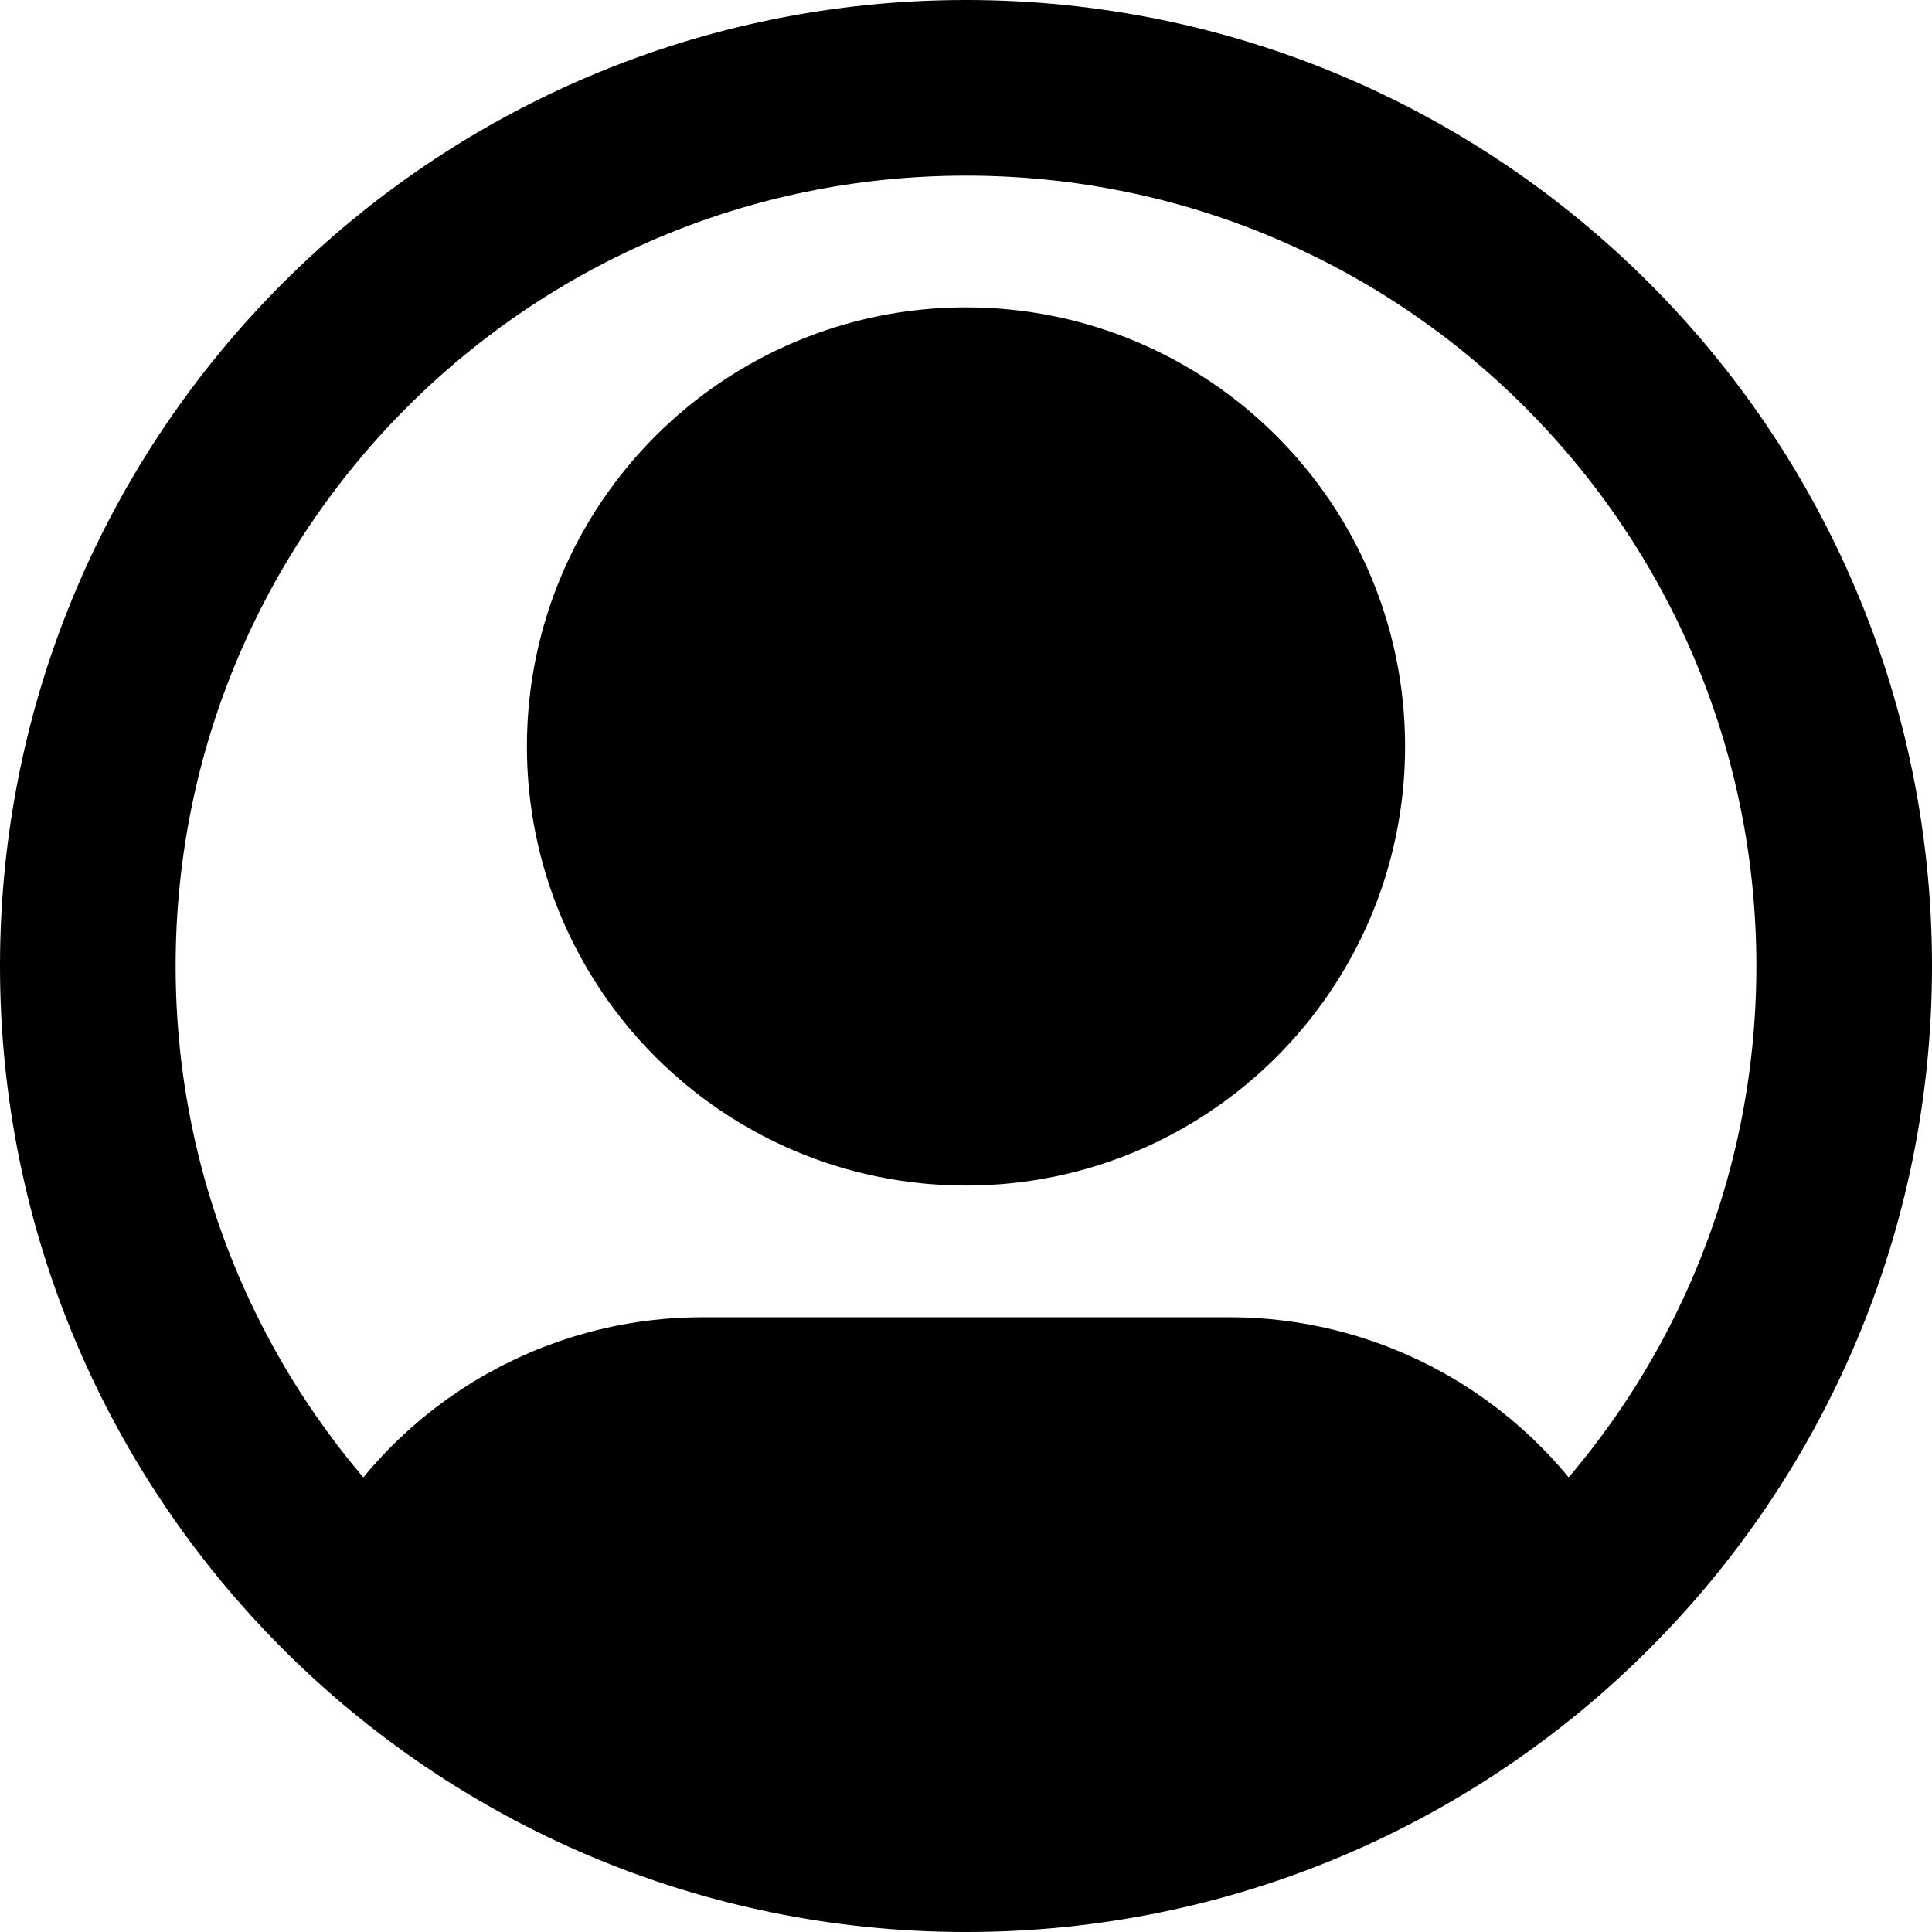
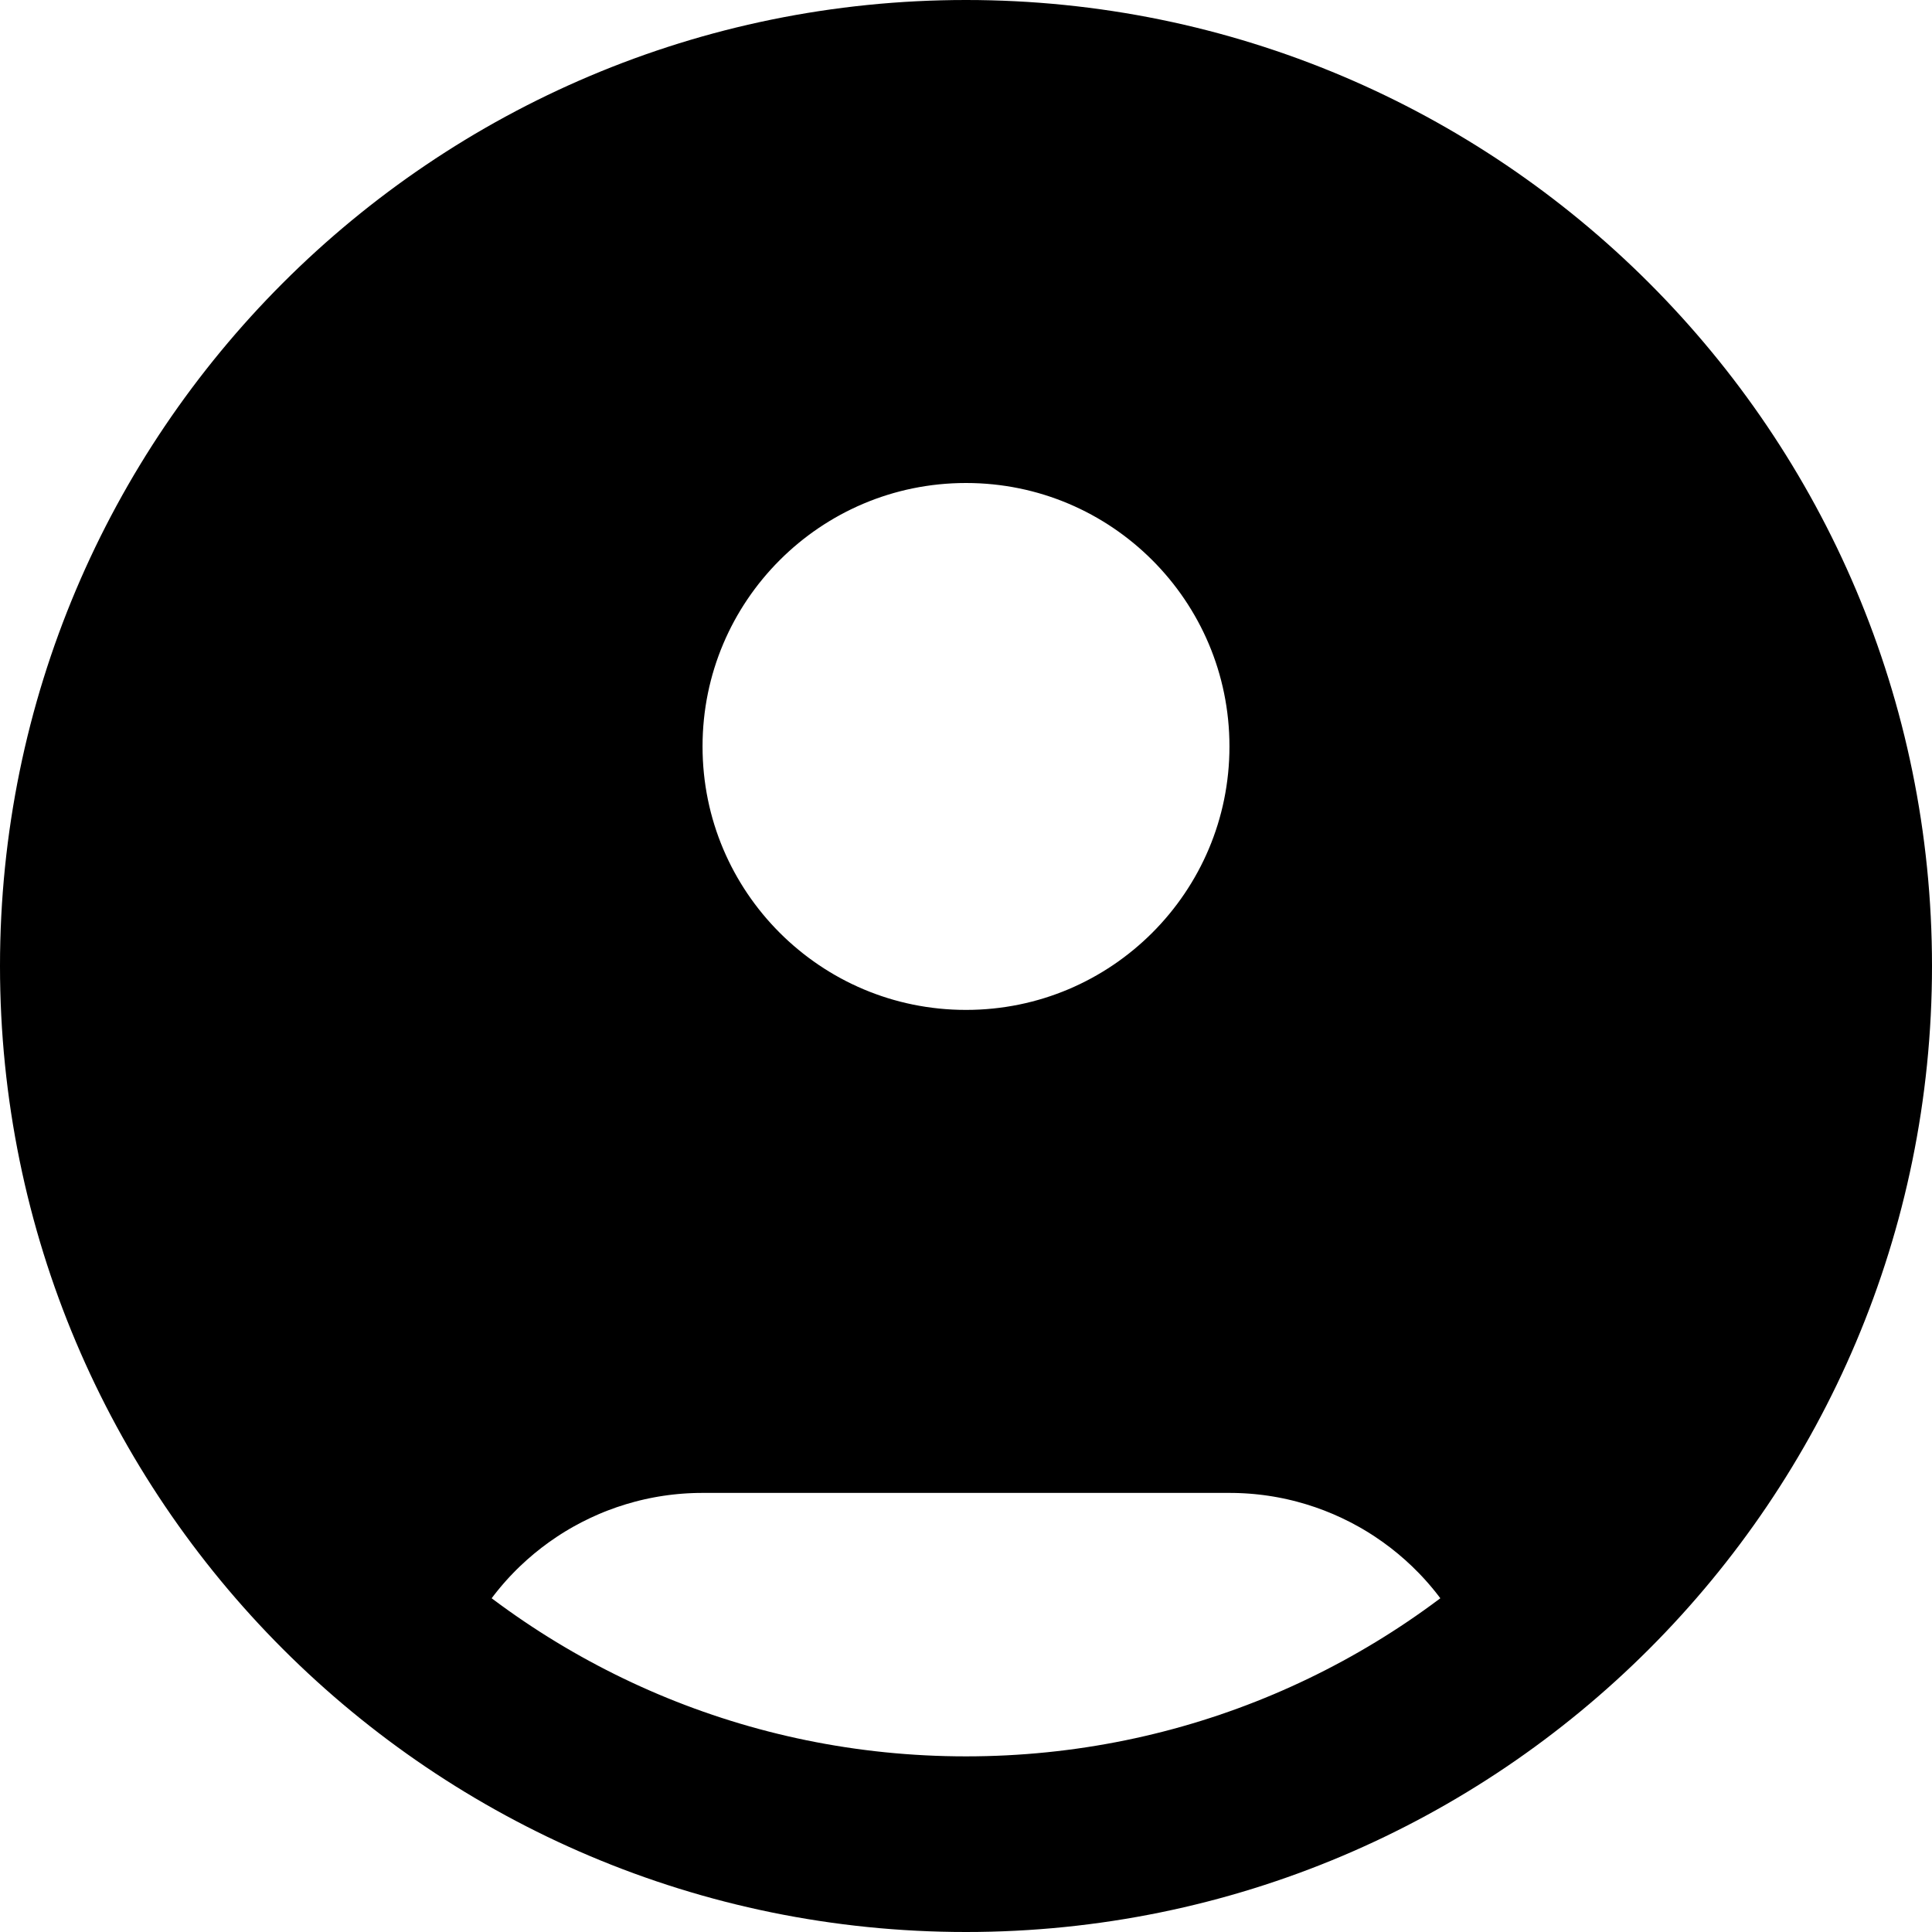
<svg xmlns="http://www.w3.org/2000/svg" viewBox="1 1 22 22" width="22" height="22" fill="none" stroke="black" stroke-width="2" stroke-linecap="round" stroke-linejoin="round">
-   <path d="M16 9.5a4 4 0 1 1-8 0 4 4 0 0 1 8 0Z" fill="black" stroke="none" />
-   <path d="M5.316 19.438A4.001 4.001 0 0 1 9 17h6a4.001 4.001 0 0 1 3.684 2.438A10 10 0 0 1 5.316 19.438Z" fill="black" stroke="none" />
+   <path fill-rule="evenodd" d="M22 12c0 5.523-4.477 10-10 10S2 17.523 2 12 6.477 2 12 2s10 4.477 10 10ZM16 9.5a4 4 0 1 1-8 0 4 4 0 0 1 8 0ZM5.316 19.438A4.001 4.001 0 0 1 9 17h6a4.001 4.001 0 0 1 3.684 2.438A10 10 0 0 1 5.316 19.438Z" fill="black" stroke="none" />
  <path d="M5.316 19.438A4.001 4.001 0 0 1 9 17h6a4.001 4.001 0 0 1 3.684 2.438M16 9.5a4 4 0 1 1-8 0 4 4 0 0 1 8 0Zm6 2.5c0 5.523-4.477 10-10 10S2 17.523 2 12 6.477 2 12 2s10 4.477 10 10Z" />
</svg>
